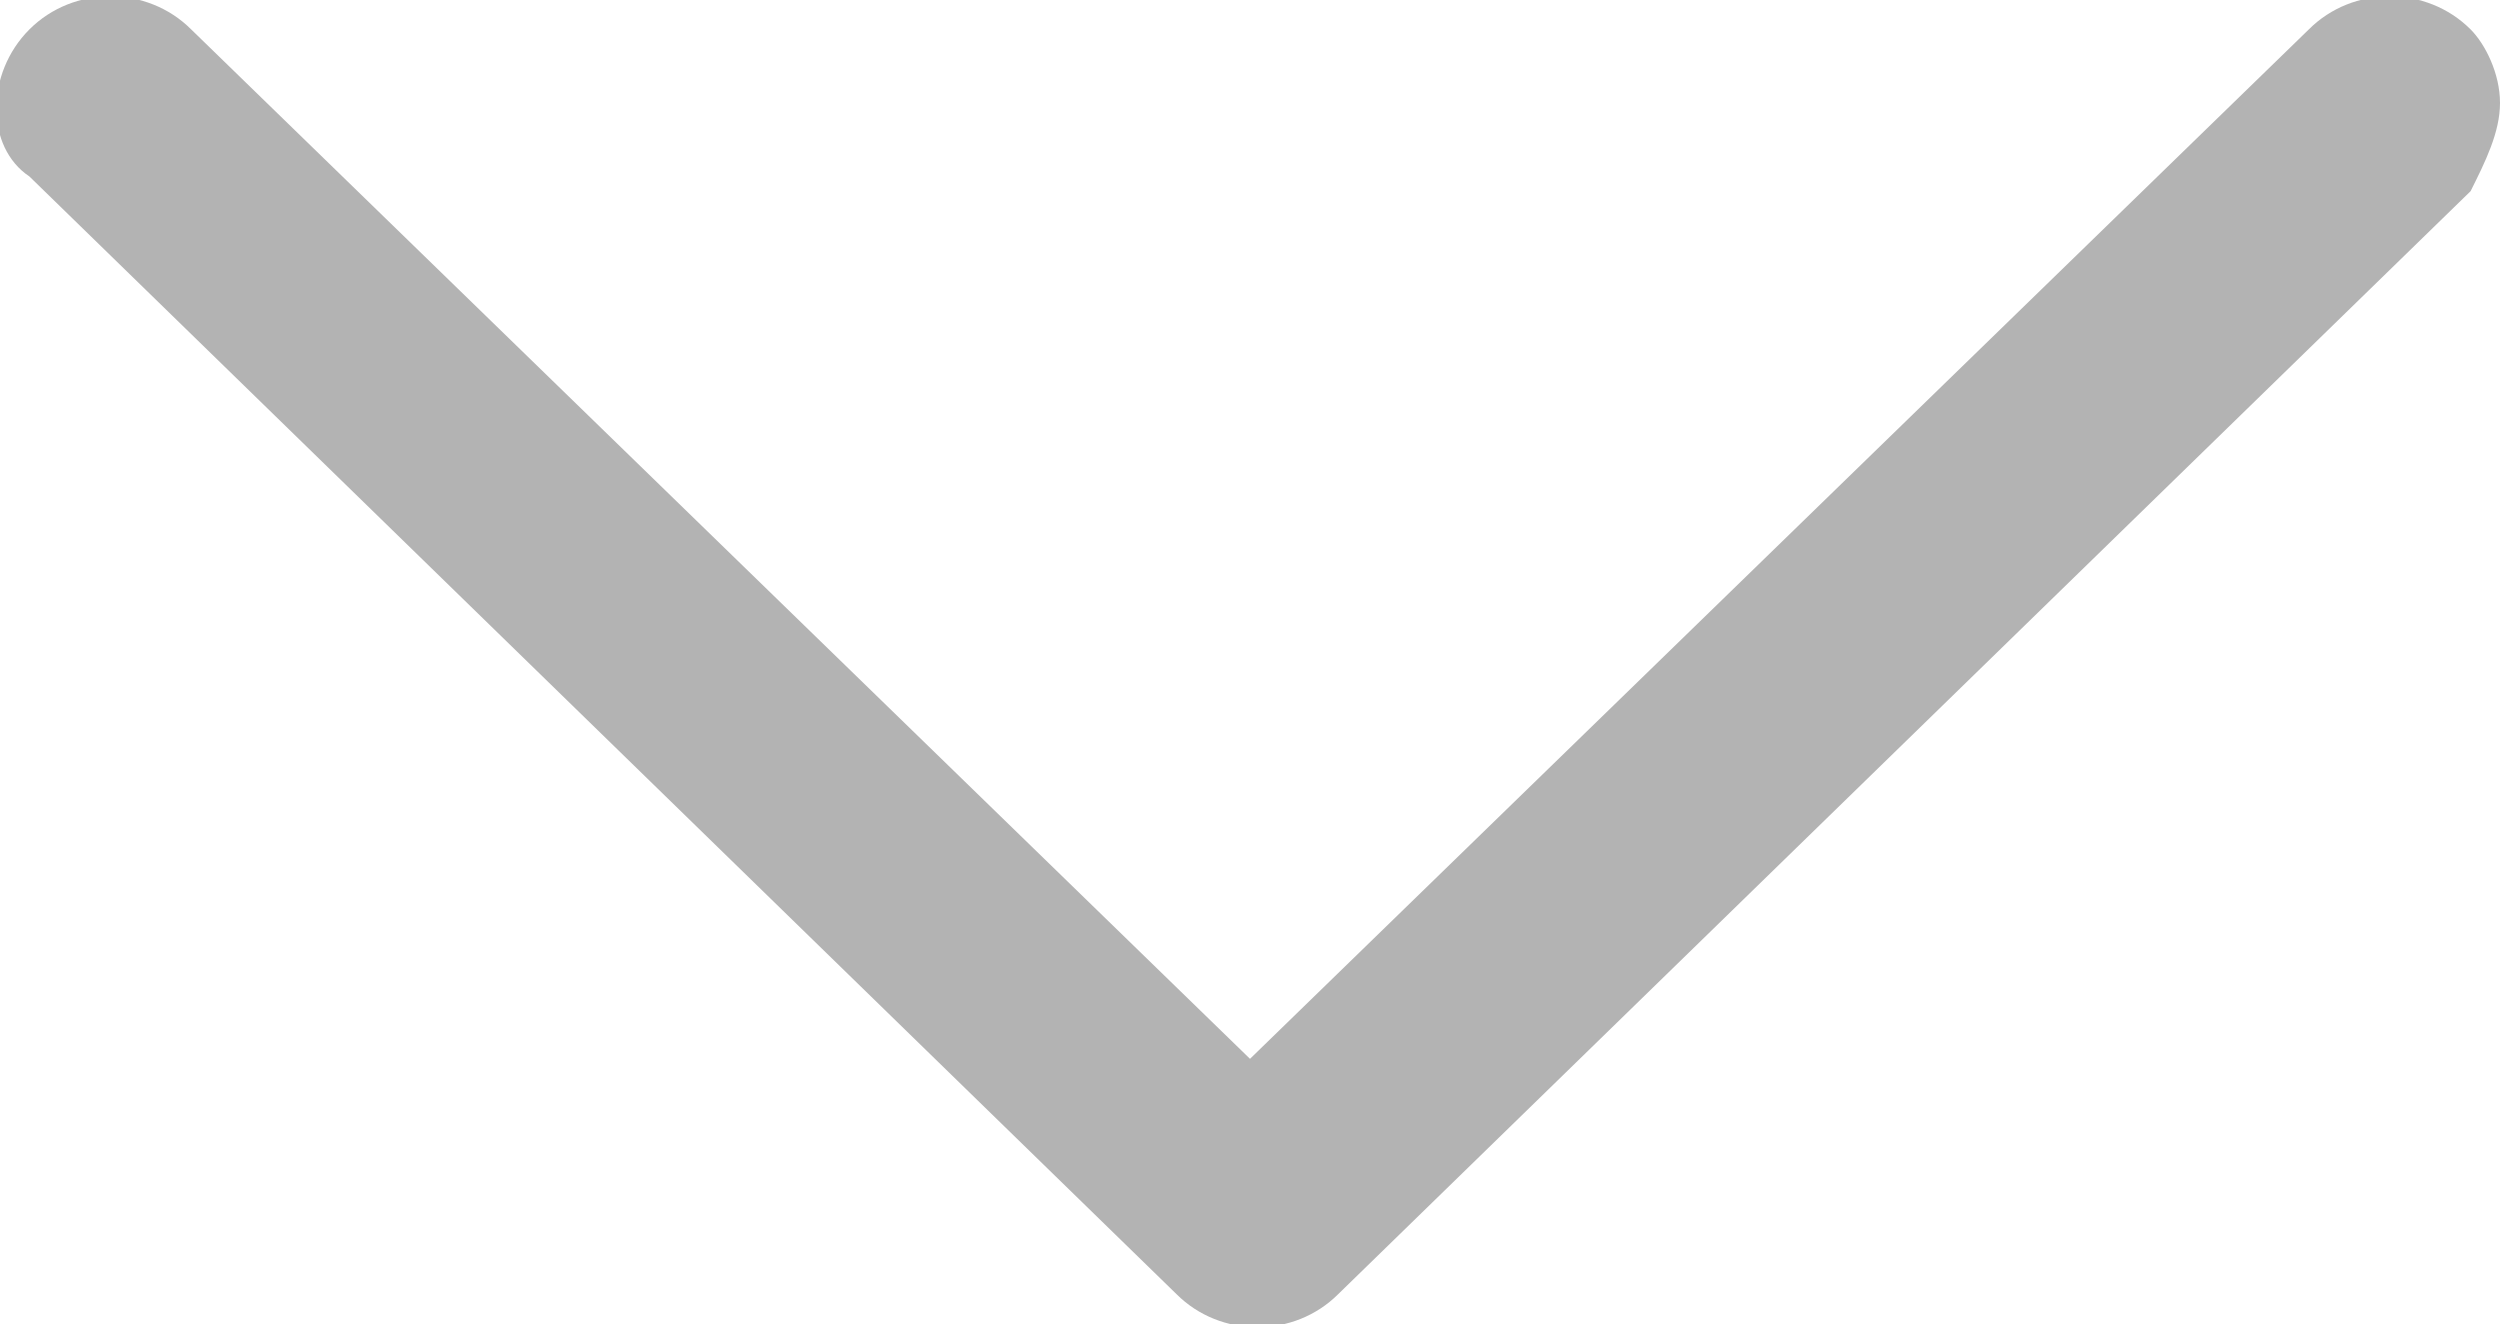
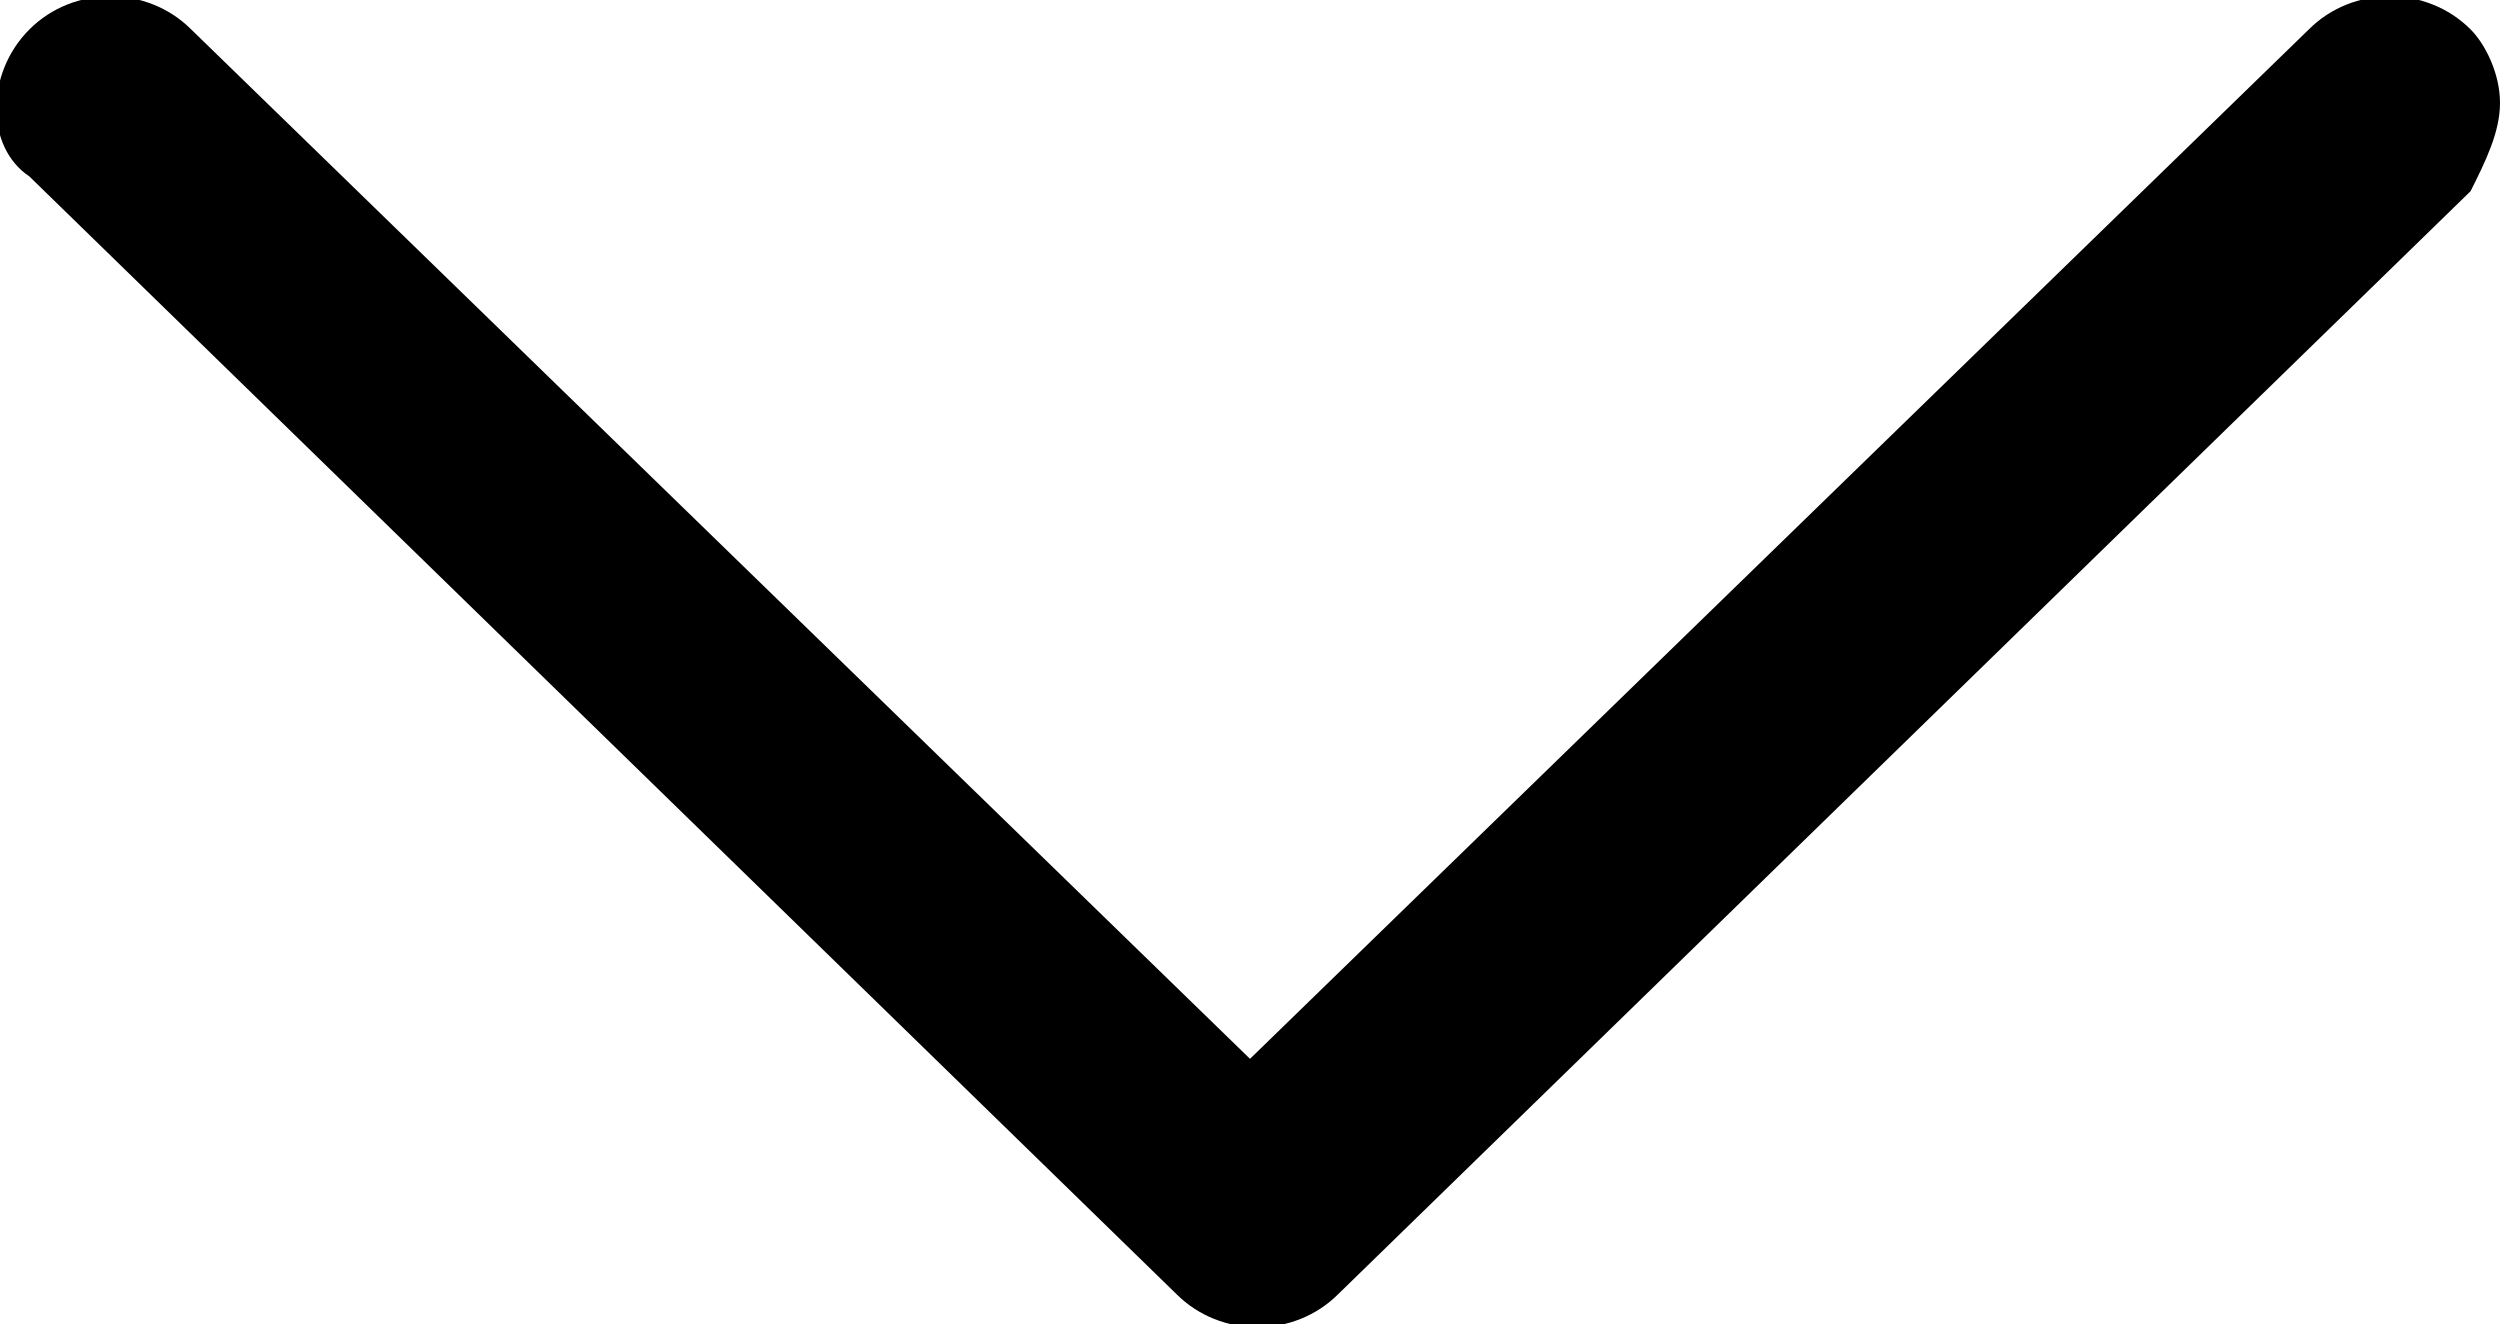
<svg xmlns="http://www.w3.org/2000/svg" version="1.1" id="Layer_1" x="0px" y="0px" viewBox="0 0 17 9" style="enable-background:new 0 0 17 9;" xml:space="preserve">
-   <style>.df{opacity:0.3;}</style>
  <path class="df" d="M8.5,7.2l-7.2-7C1-0.1,0.5-0.1,0.2,0.2c-0.3,0.3-0.3,0.8,0,1L8,8.8c0.3,0.3,0.8,0.3,1.1,0l7.7-7.5C16.9,1.1,17,0.9,17,0.7 s-0.1-0.4-0.2-0.5c-0.3-0.3-0.8-0.3-1.1,0L8.5,7.2z" />
</svg>
